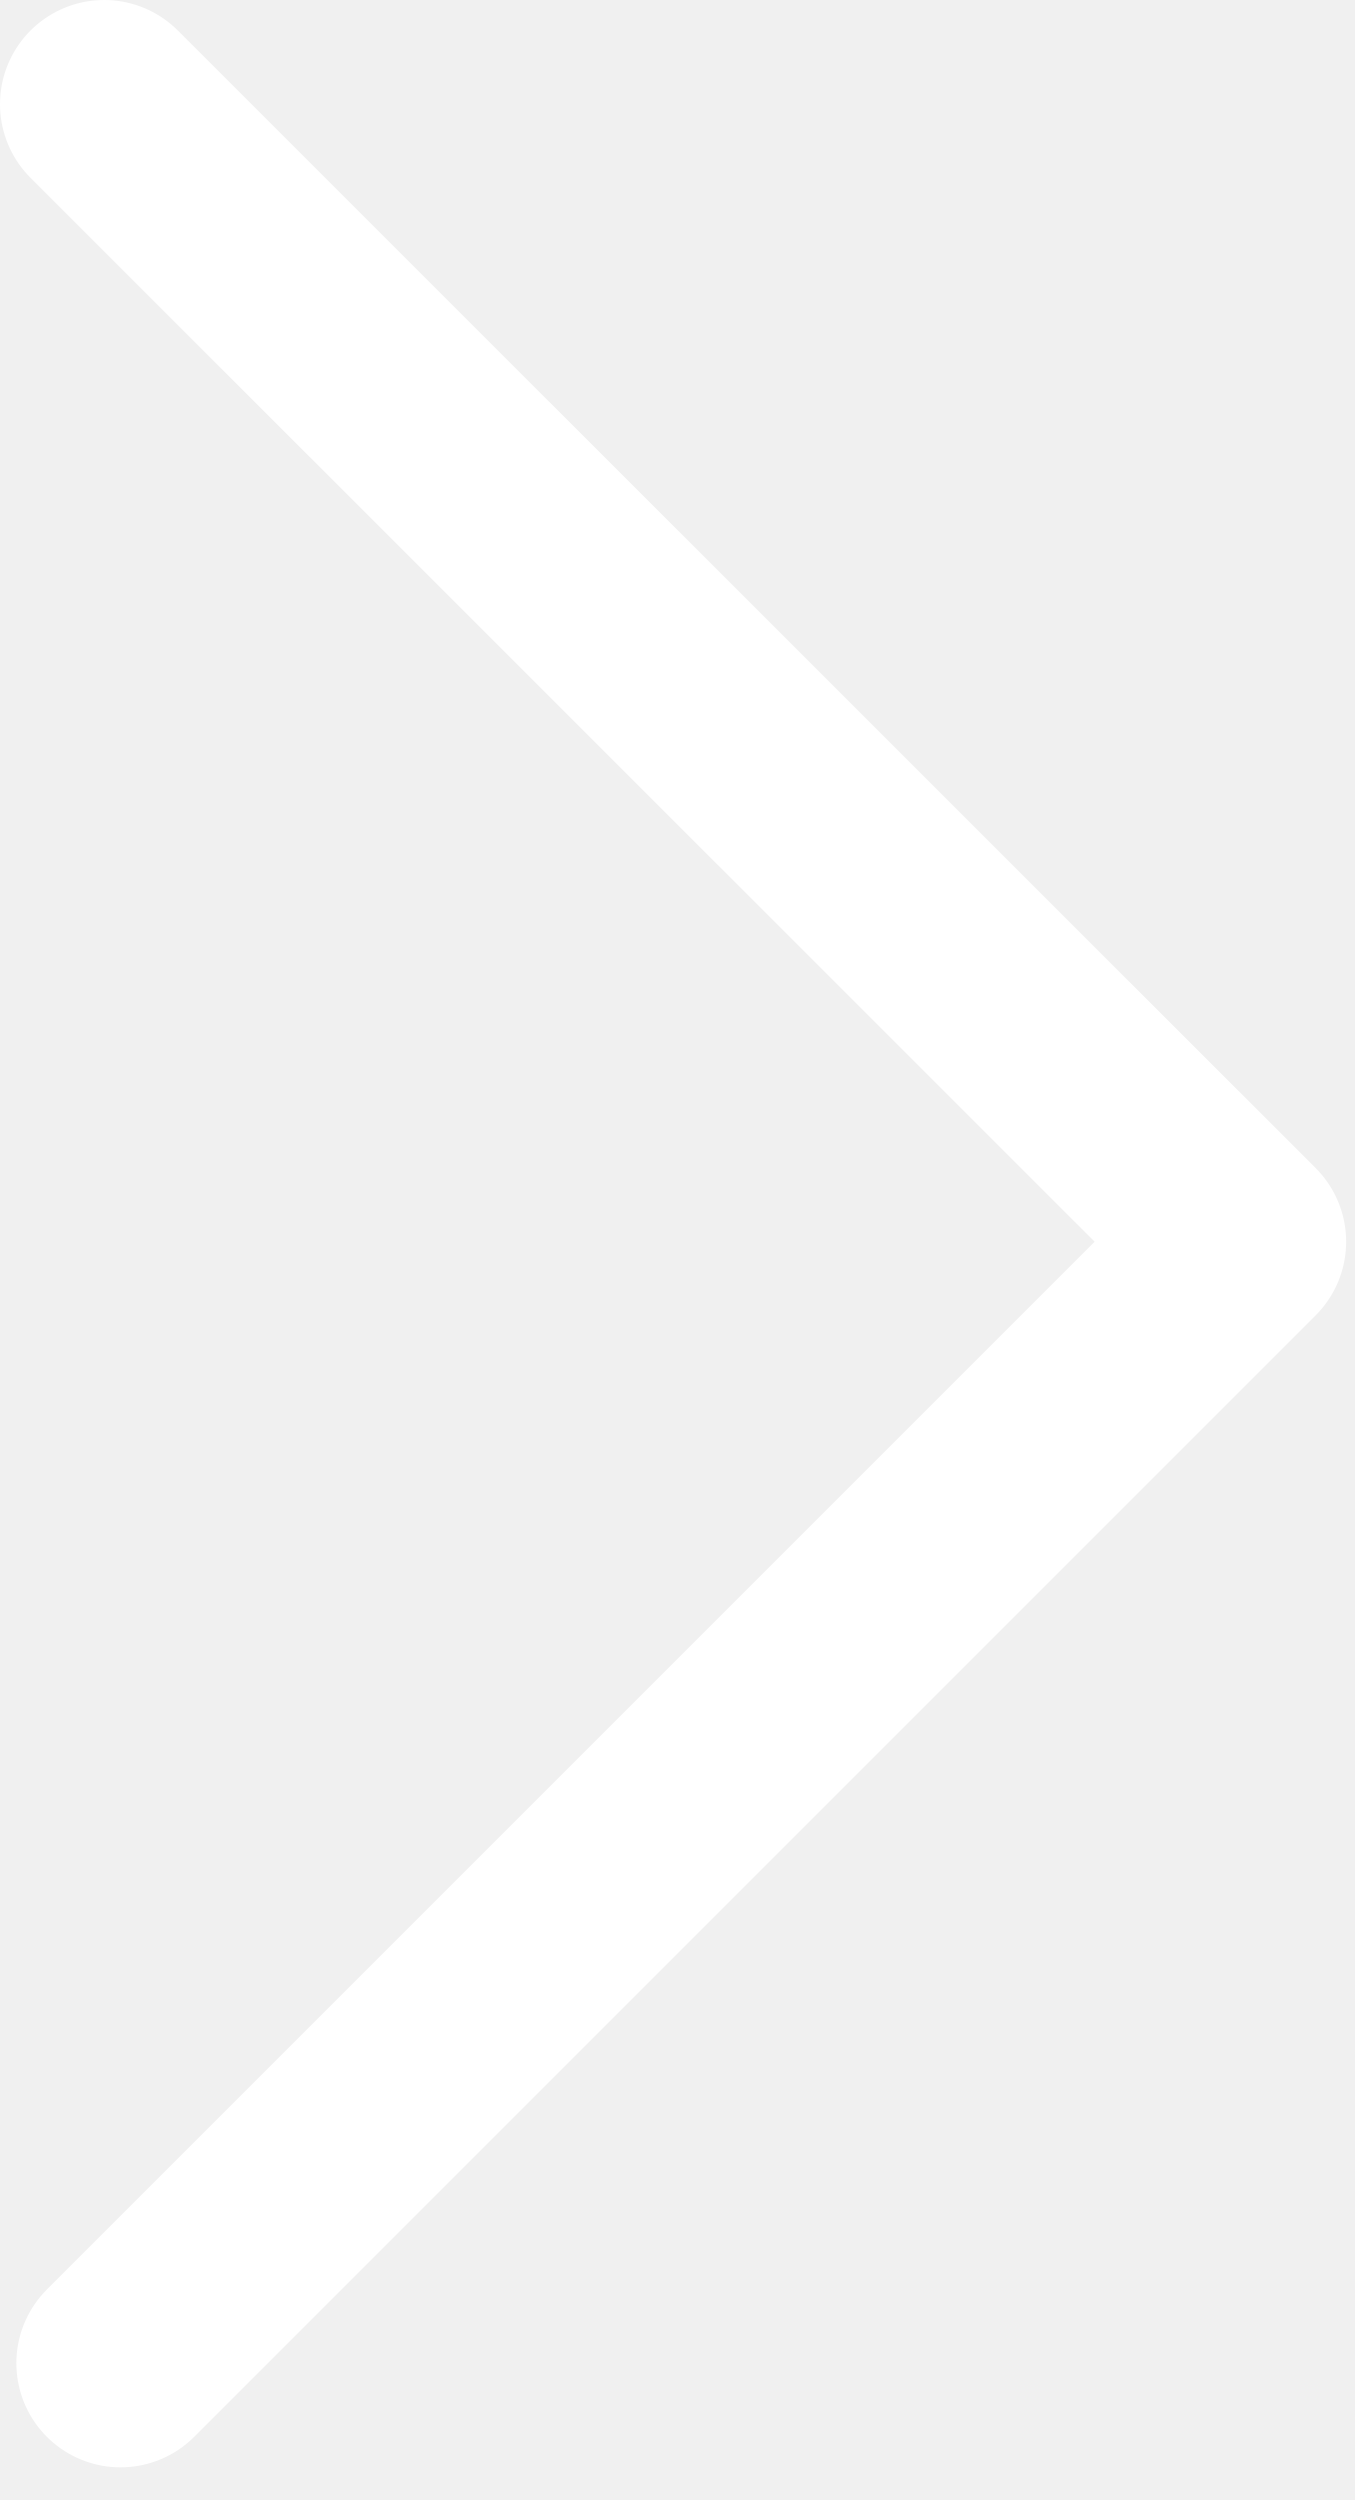
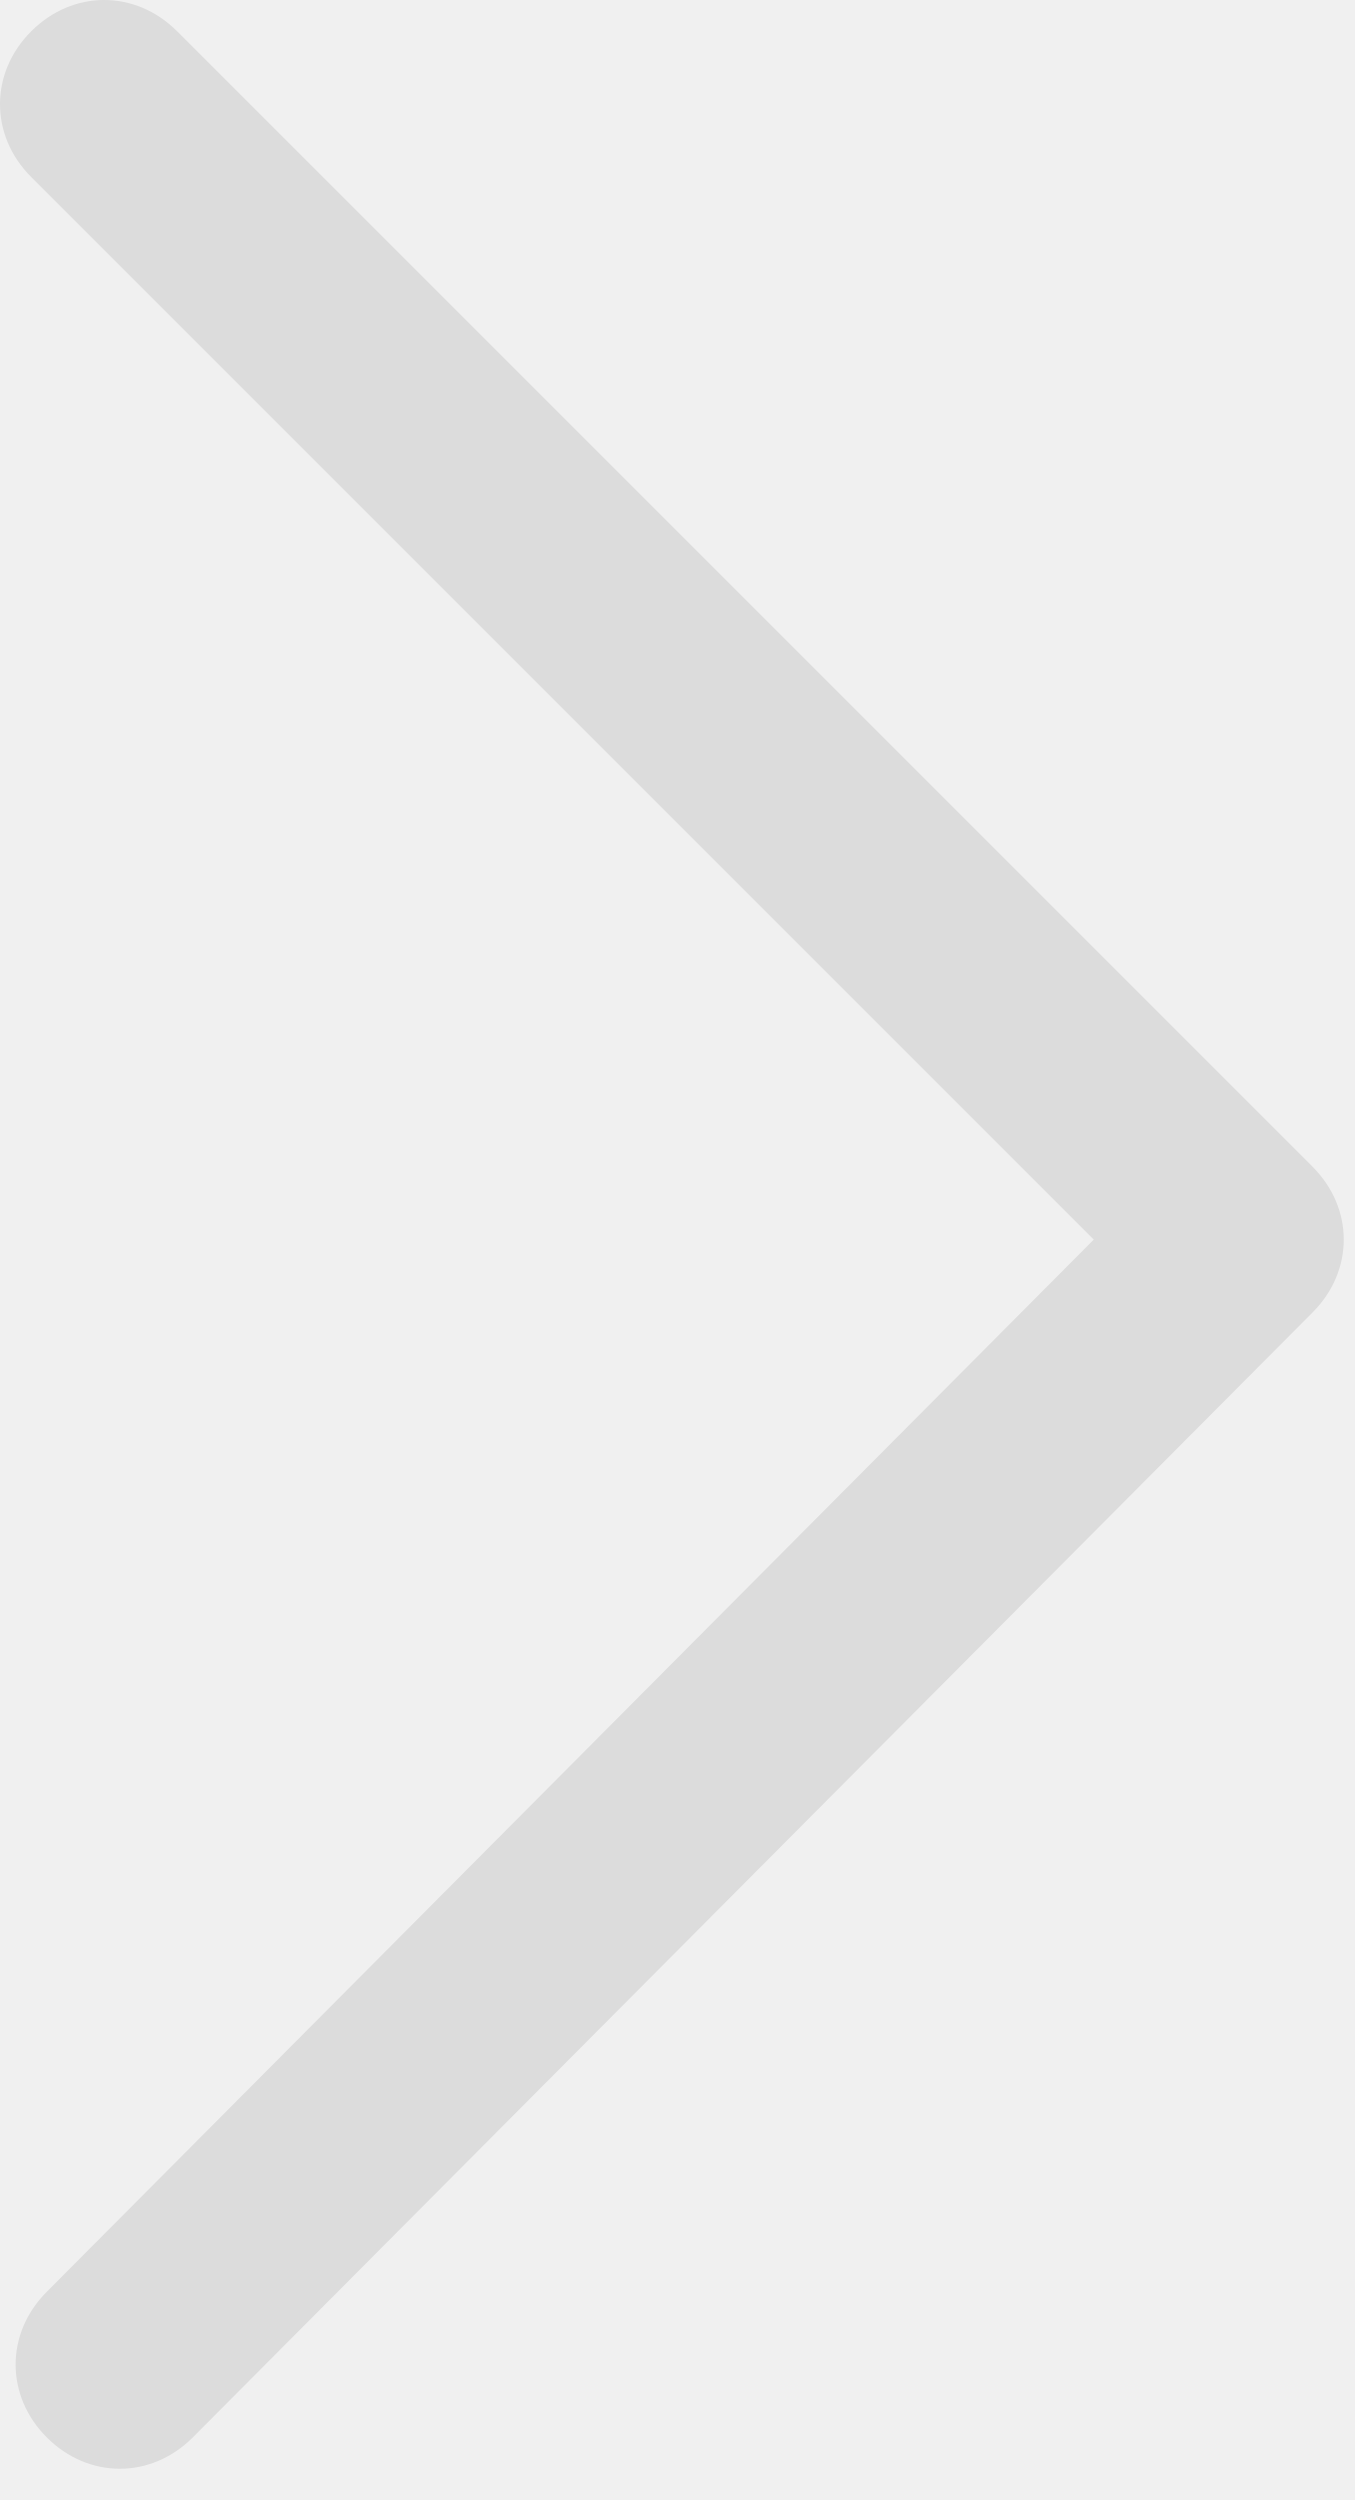
- <svg xmlns="http://www.w3.org/2000/svg" width="26" height="48" viewBox="0 0 26 48" fill="none">
-   <path d="M2 2L23.846 23.841L2.314 45.373" stroke="white" stroke-width="4" stroke-linecap="round" stroke-linejoin="round" />
+ <svg xmlns="http://www.w3.org/2000/svg" version="1.1" id="Capa_1" x="0px" y="0px" viewBox="0 0 26 48" style="enable-background:new 0 0 26 48;" xml:space="preserve">
+   <style type="text/css">
+ 	.st0{fill:#DCDCDC;}
+ </style>
+   <g>
+     <path class="st0" d="M2.3,47.4c-0.5,0-1-0.2-1.4-0.6c-0.8-0.8-0.8-2,0-2.8L21,23.8L0.6,3.4c-0.8-0.8-0.8-2,0-2.8   c0.8-0.8,2-0.8,2.8,0l21.8,21.8c0.4,0.4,0.6,0.9,0.6,1.4c0,0.5-0.2,1-0.6,1.4L3.7,46.8C3.3,47.2,2.8,47.4,2.3,47.4z" />
+   </g>
</svg>
